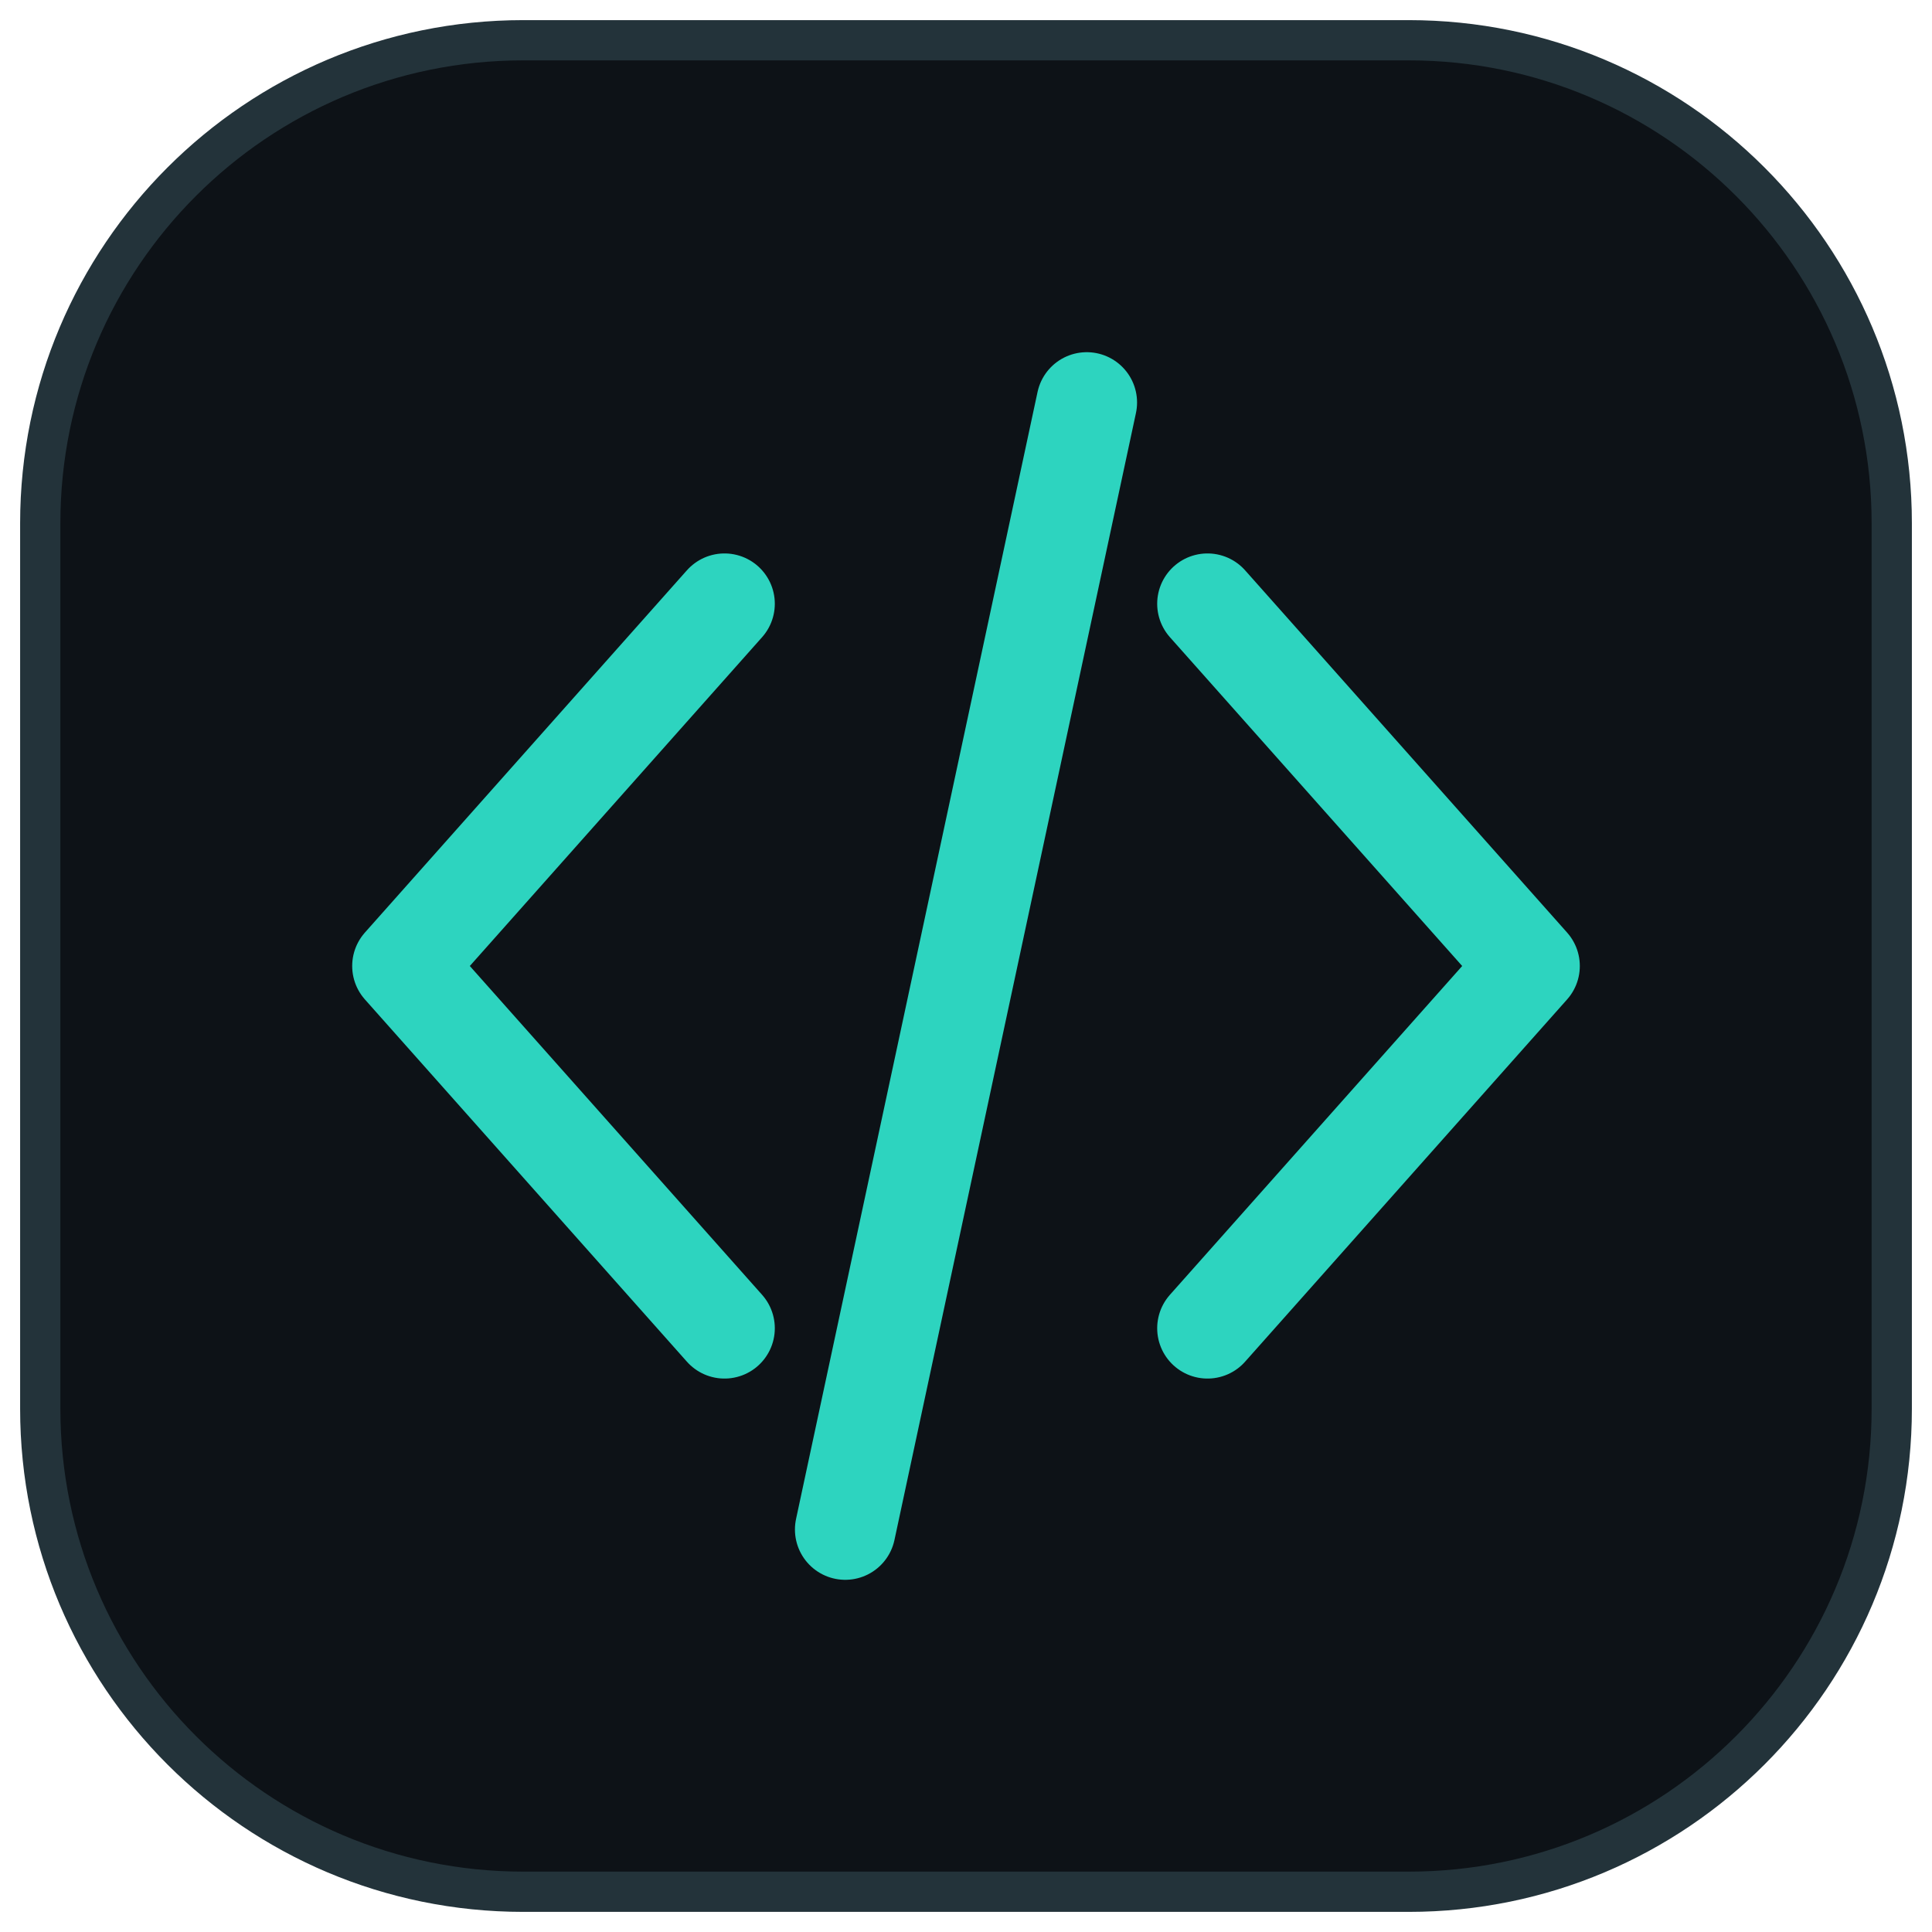
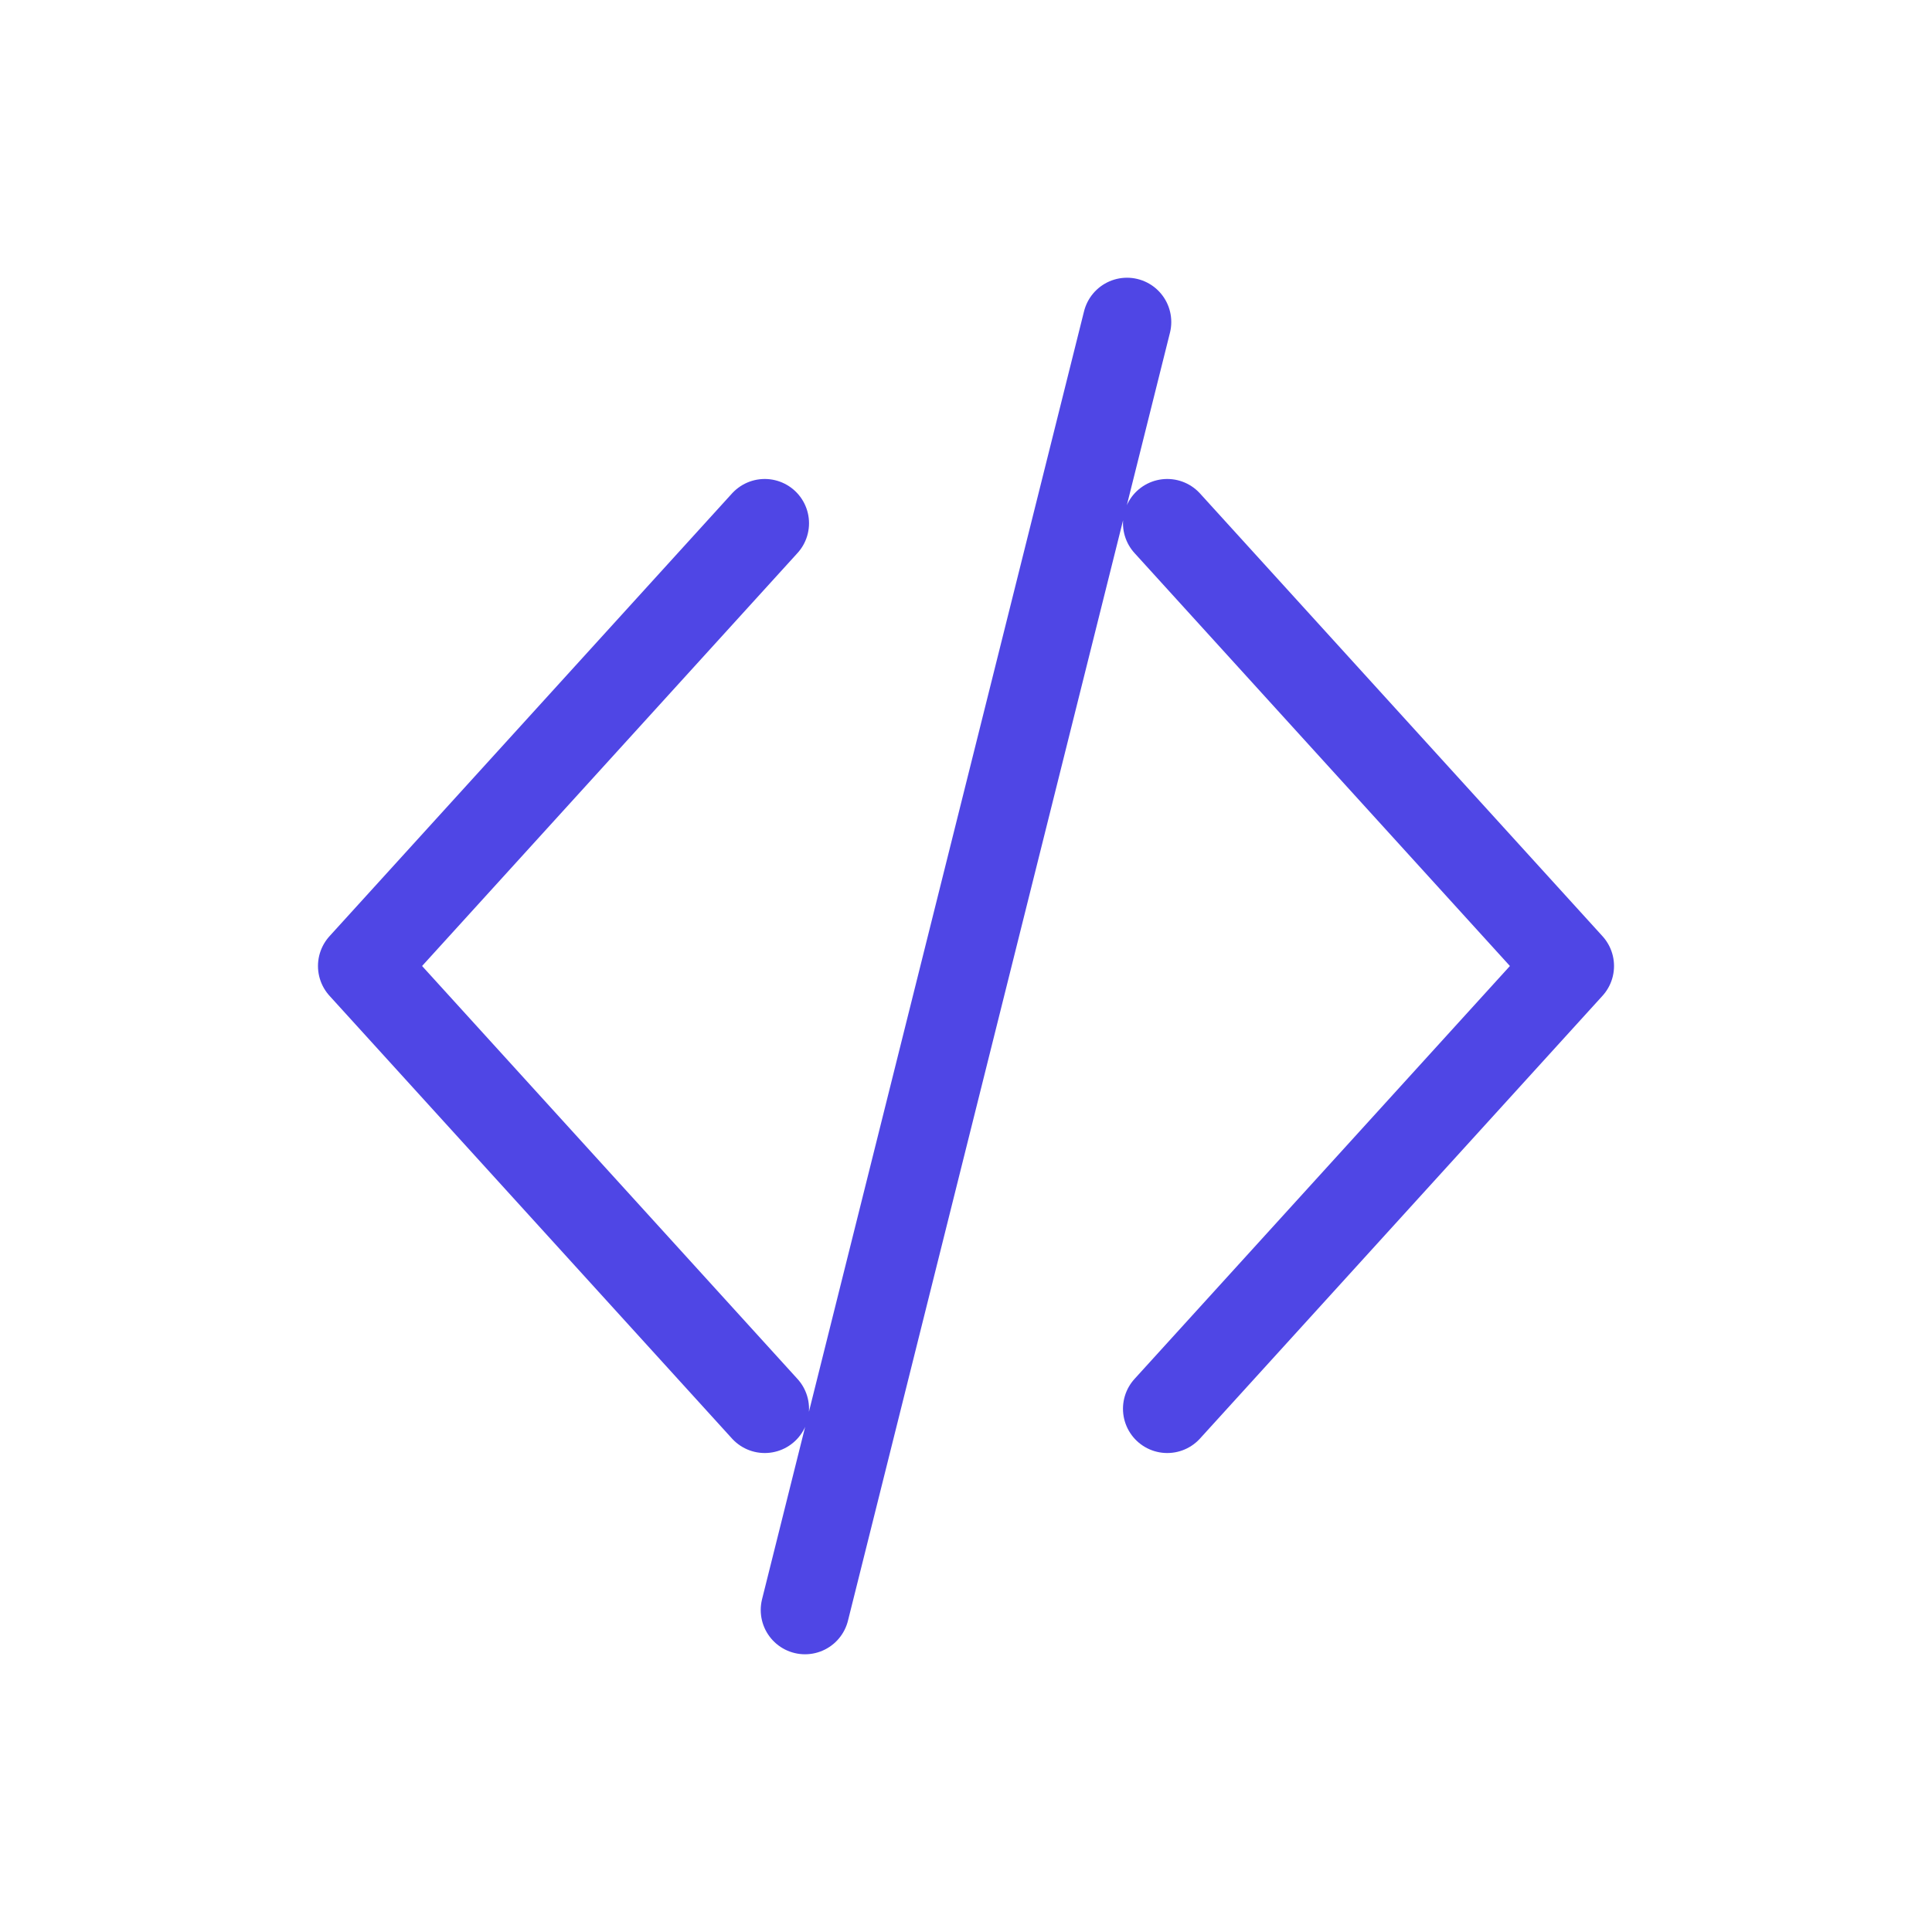
<svg xmlns="http://www.w3.org/2000/svg" viewBox="0 0 48 48" fill="none">
-   <rect x="1" y="1" width="46" height="46" rx="12" fill="#0D1217" stroke="#23333A" />
-   <path stroke="#2DD4BF" stroke-width="2.5" stroke-linecap="round" stroke-linejoin="round" d="M18 15l-8 9 8 9M30 15l8 9-8 9M27 10l-6 28" />
+   <path stroke="#4F46E5" stroke-width="2.2" stroke-linecap="round" stroke-linejoin="round" d="m19 13-10 11 10 11M29 13l10 11-10 11M28 8l-8 32" />
</svg>
